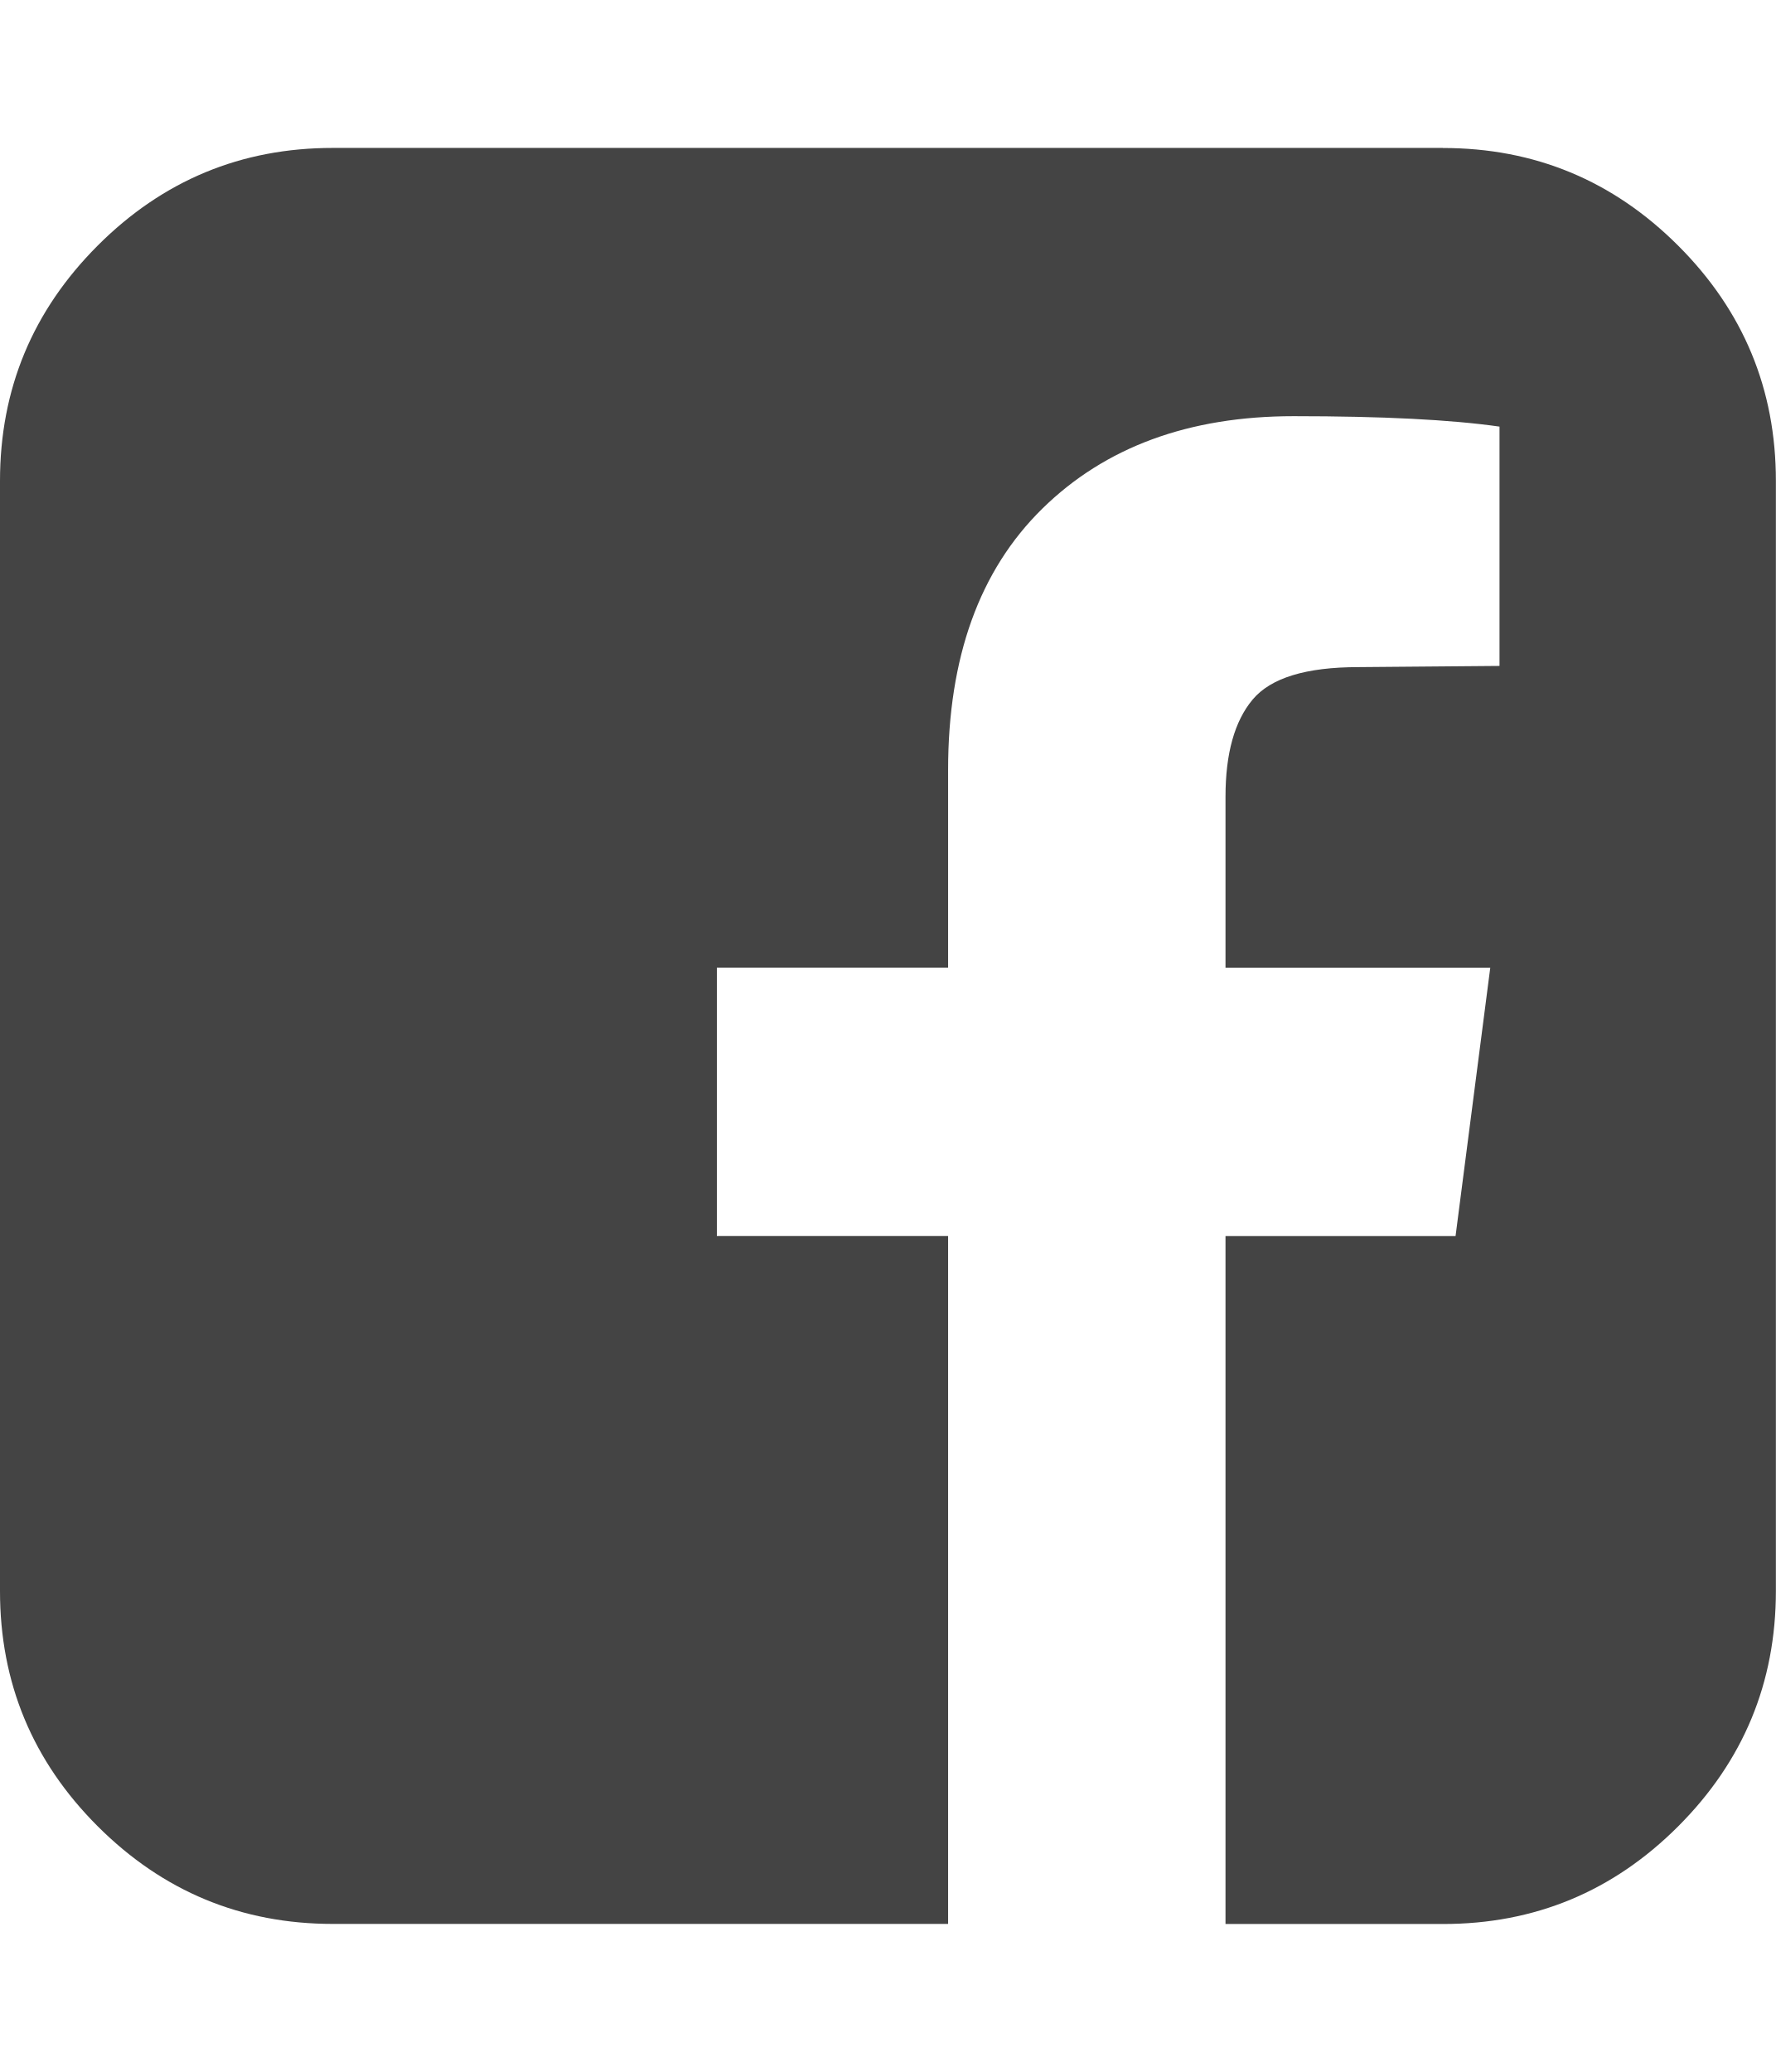
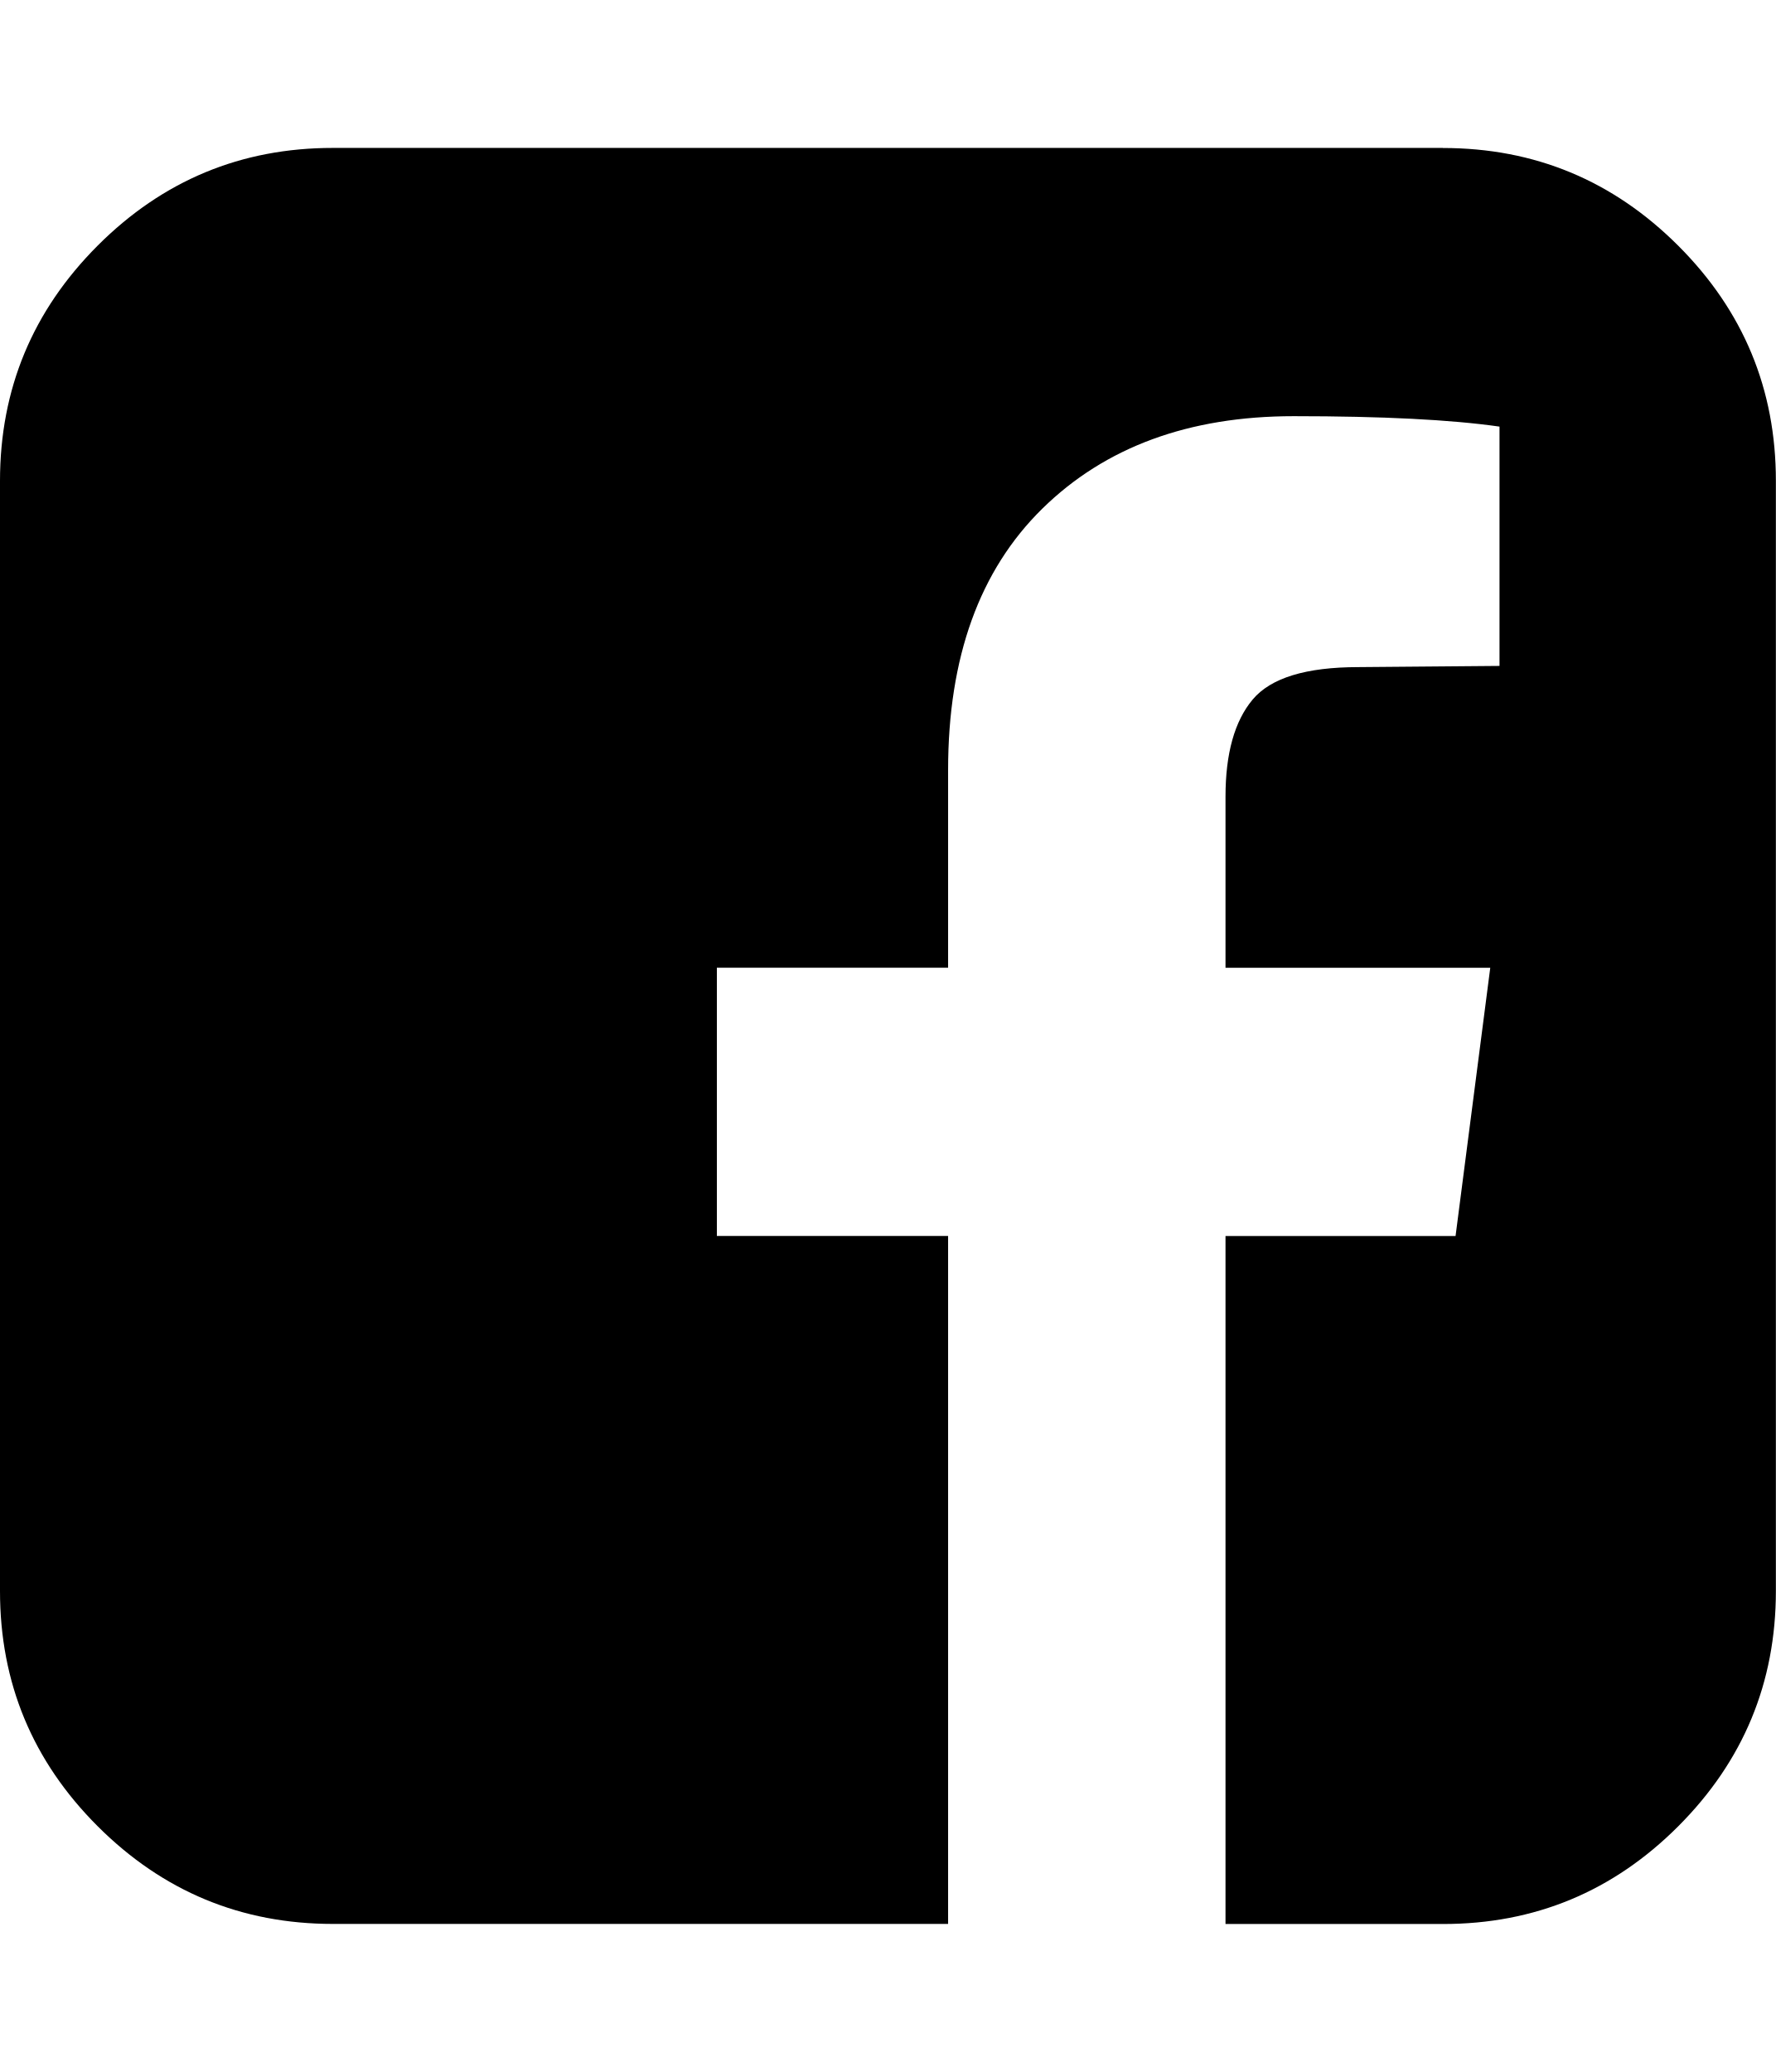
<svg xmlns="http://www.w3.org/2000/svg" version="1.1" width="24" height="28" viewBox="0 0 24 28">
-   <path fill="#444" d="M19.5 2q1.859 0 3.18 1.32t1.32 3.18v15q0 1.859-1.32 3.18t-3.18 1.32h-2.938v-9.297h3.109l0.469-3.625h-3.578v-2.312q0-0.875 0.367-1.313t1.43-0.438l1.906-0.016v-3.234q-0.984-0.141-2.781-0.141-2.125 0-3.398 1.25t-1.273 3.531v2.672h-3.125v3.625h3.125v9.297h-8.313q-1.859 0-3.18-1.32t-1.32-3.18v-15q0-1.859 1.32-3.18t3.18-1.32h15z" />
+   <path fill="currentColor" d="M19.5 2q1.859 0 3.18 1.32t1.32 3.18v15q0 1.859-1.32 3.18t-3.18 1.32h-2.938v-9.297h3.109l0.469-3.625h-3.578v-2.312q0-0.875 0.367-1.313t1.43-0.438l1.906-0.016v-3.234q-0.984-0.141-2.781-0.141-2.125 0-3.398 1.25t-1.273 3.531v2.672h-3.125v3.625h3.125v9.297h-8.313q-1.859 0-3.18-1.32t-1.32-3.18v-15q0-1.859 1.32-3.18t3.18-1.32h15z" />
</svg>
